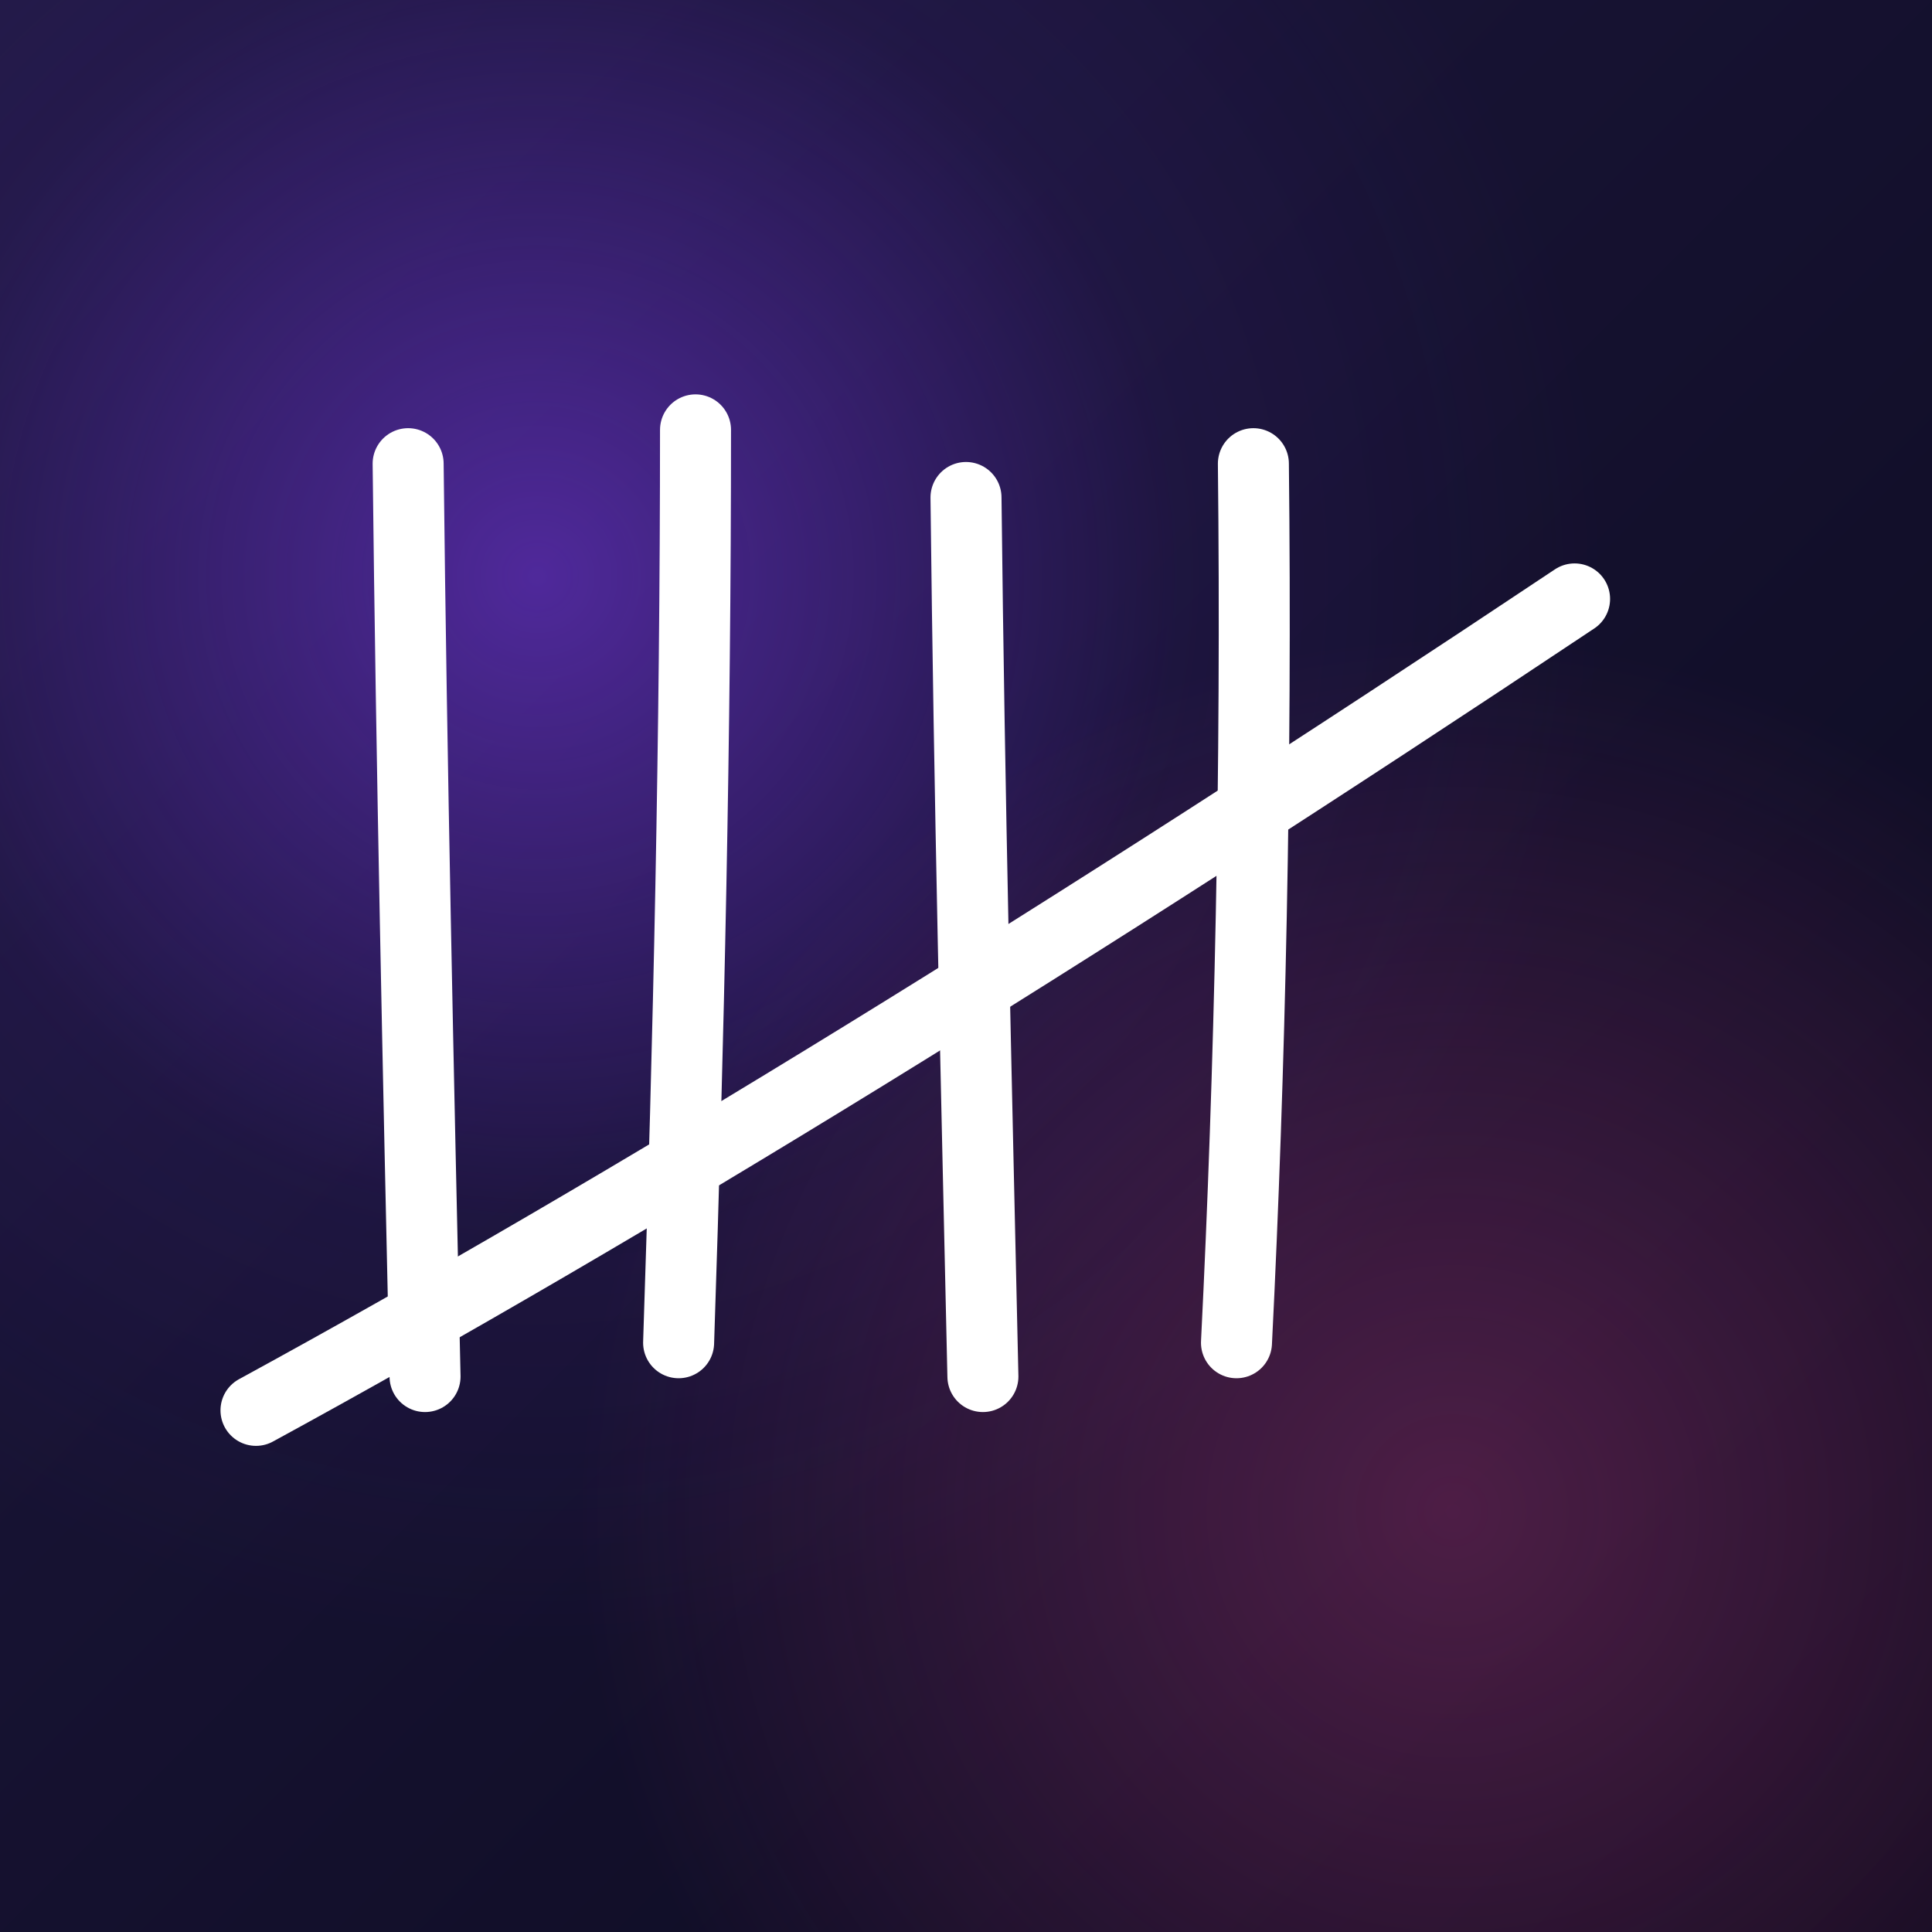
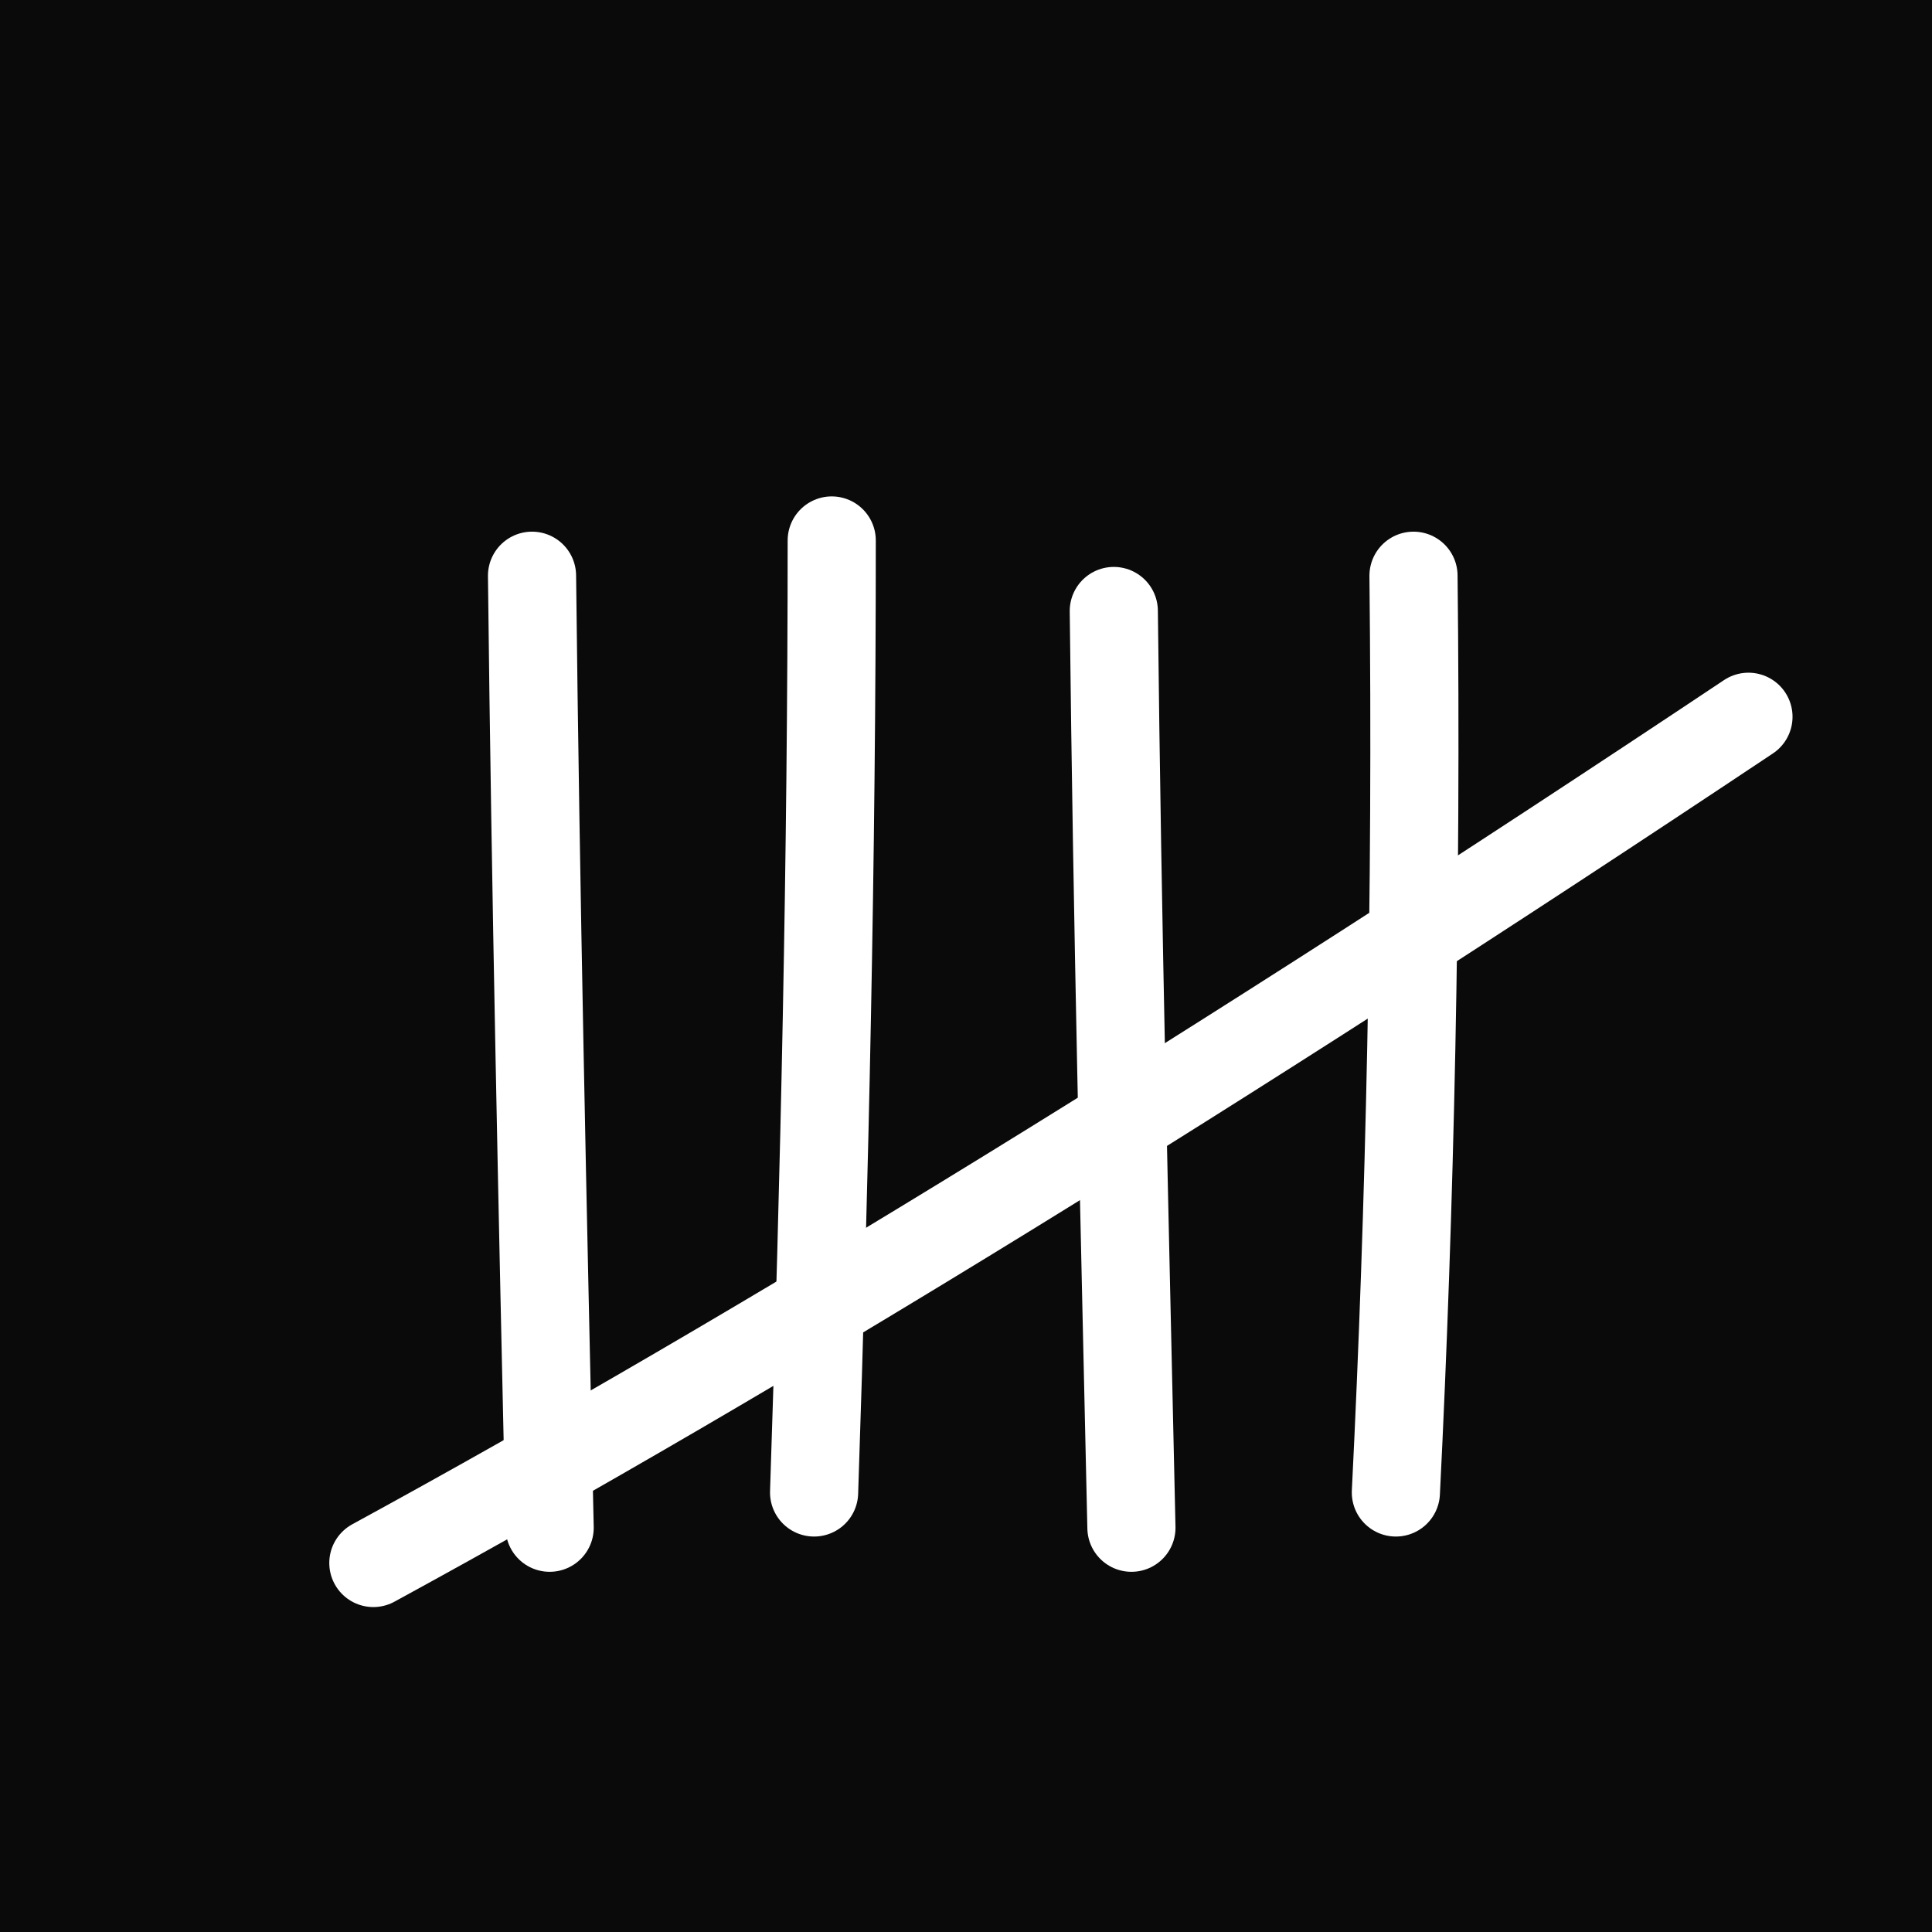
<svg xmlns="http://www.w3.org/2000/svg" viewBox="0 0 400 400" width="400" height="400">
-   <defs>
-     <linearGradient id="bg" x1="0" y1="0" x2="1" y2="1">
-       <stop offset="0%" stop-color="#1e1840" />
-       <stop offset="100%" stop-color="#0b0a1d" />
-     </linearGradient>
-     <radialGradient id="glow" cx="28%" cy="30%" r="55%">
-       <stop offset="0%" stop-color="#7c3aed" stop-opacity="0.55" />
-       <stop offset="60%" stop-color="#7c3aed" stop-opacity="0.08" />
-       <stop offset="100%" stop-color="#7c3aed" stop-opacity="0" />
-     </radialGradient>
-     <radialGradient id="accent" cx="75%" cy="78%" r="45%">
-       <stop offset="0%" stop-color="#ec4899" stop-opacity="0.28" />
-       <stop offset="100%" stop-color="#ec4899" stop-opacity="0" />
-     </radialGradient>
-   </defs>
-   <rect width="400" height="400" fill="url(#bg)" />
-   <rect width="400" height="400" fill="url(#glow)" />
-   <rect width="400" height="400" fill="url(#accent)" />
-   <g transform="translate(46, 68) scale(7)" fill="none" stroke="#ffffff" stroke-width="2.1" stroke-linecap="round">
+   <rect width="400" height="400" fill="#0A0A0A" />
+   <g transform="translate(70, 90) scale(7.3)" fill="none" stroke="#ffffff" stroke-width="2.5" stroke-linecap="round">
    <path d="M 5.5 4 C 5.6 13 5.8 22 6 31" />
    <path d="M 14 3 C 14 12 13.8 21 13.5 30" />
    <path d="M 22 5 C 22.1 14 22.3 22 22.5 31" />
    <path d="M 30.5 4 C 30.6 13 30.4 22 30 30" />
    <path d="M 1 32 C 12 26 25 18 40 8" />
  </g>
</svg>
